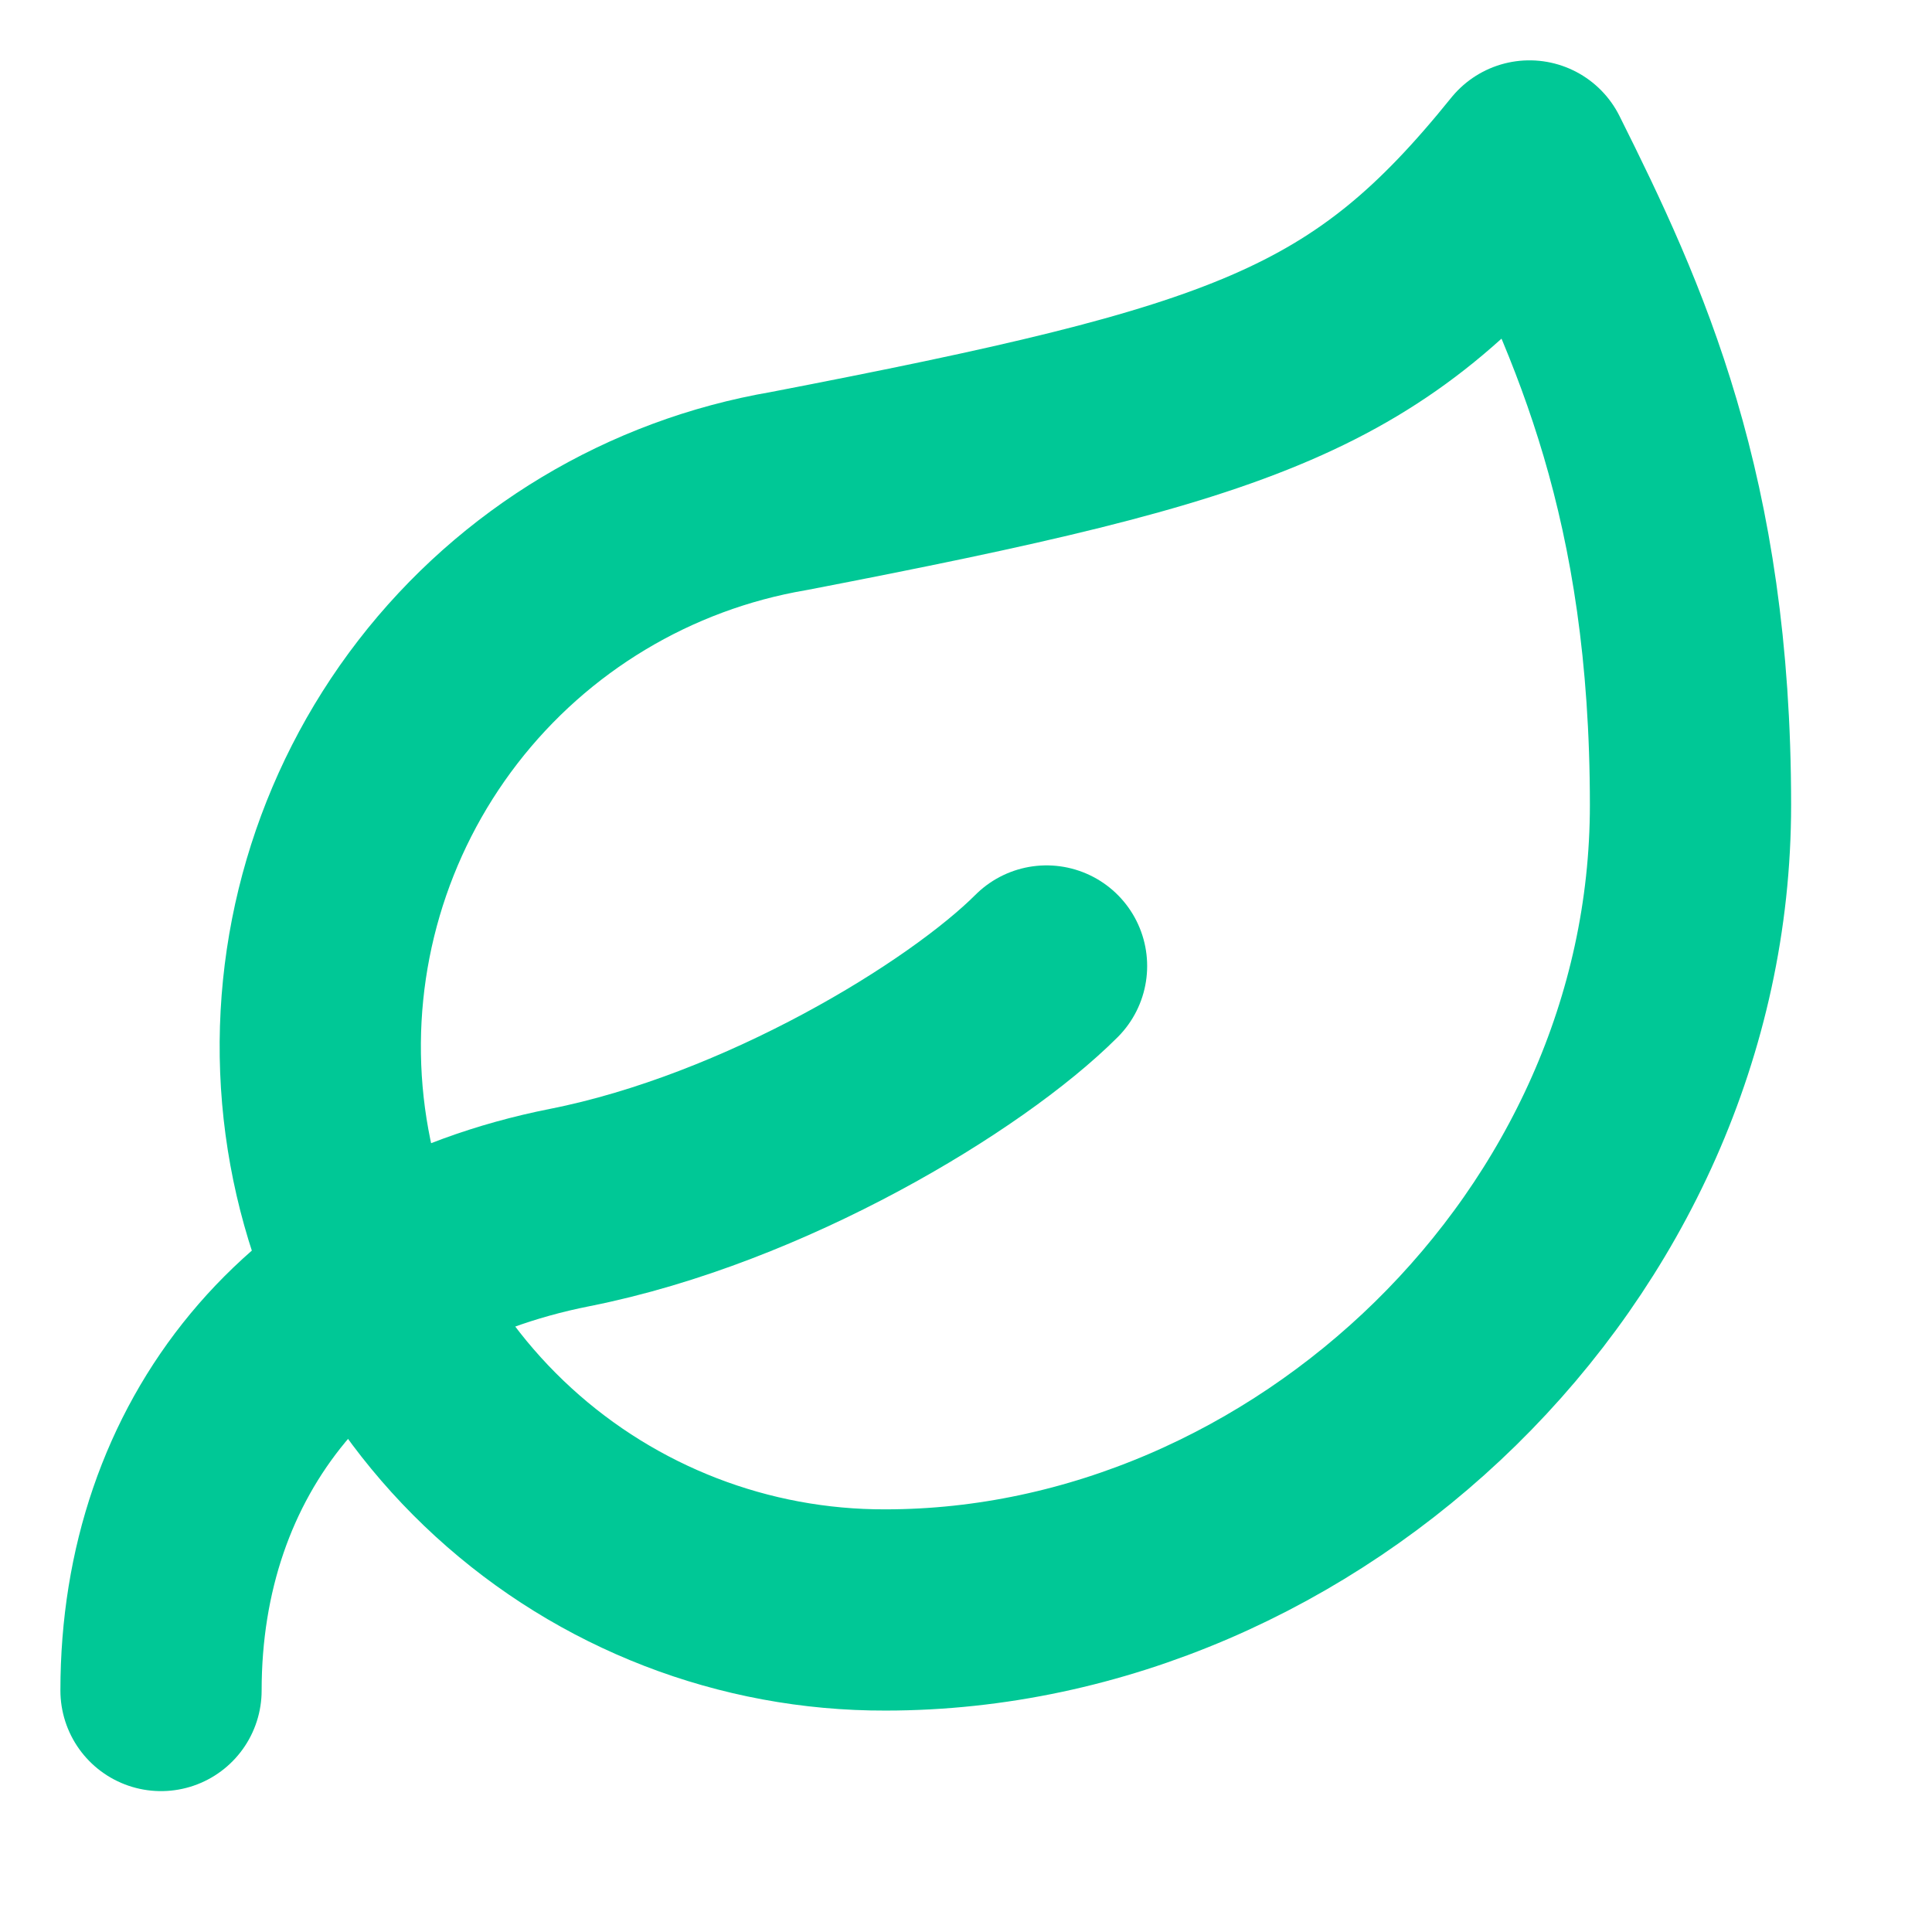
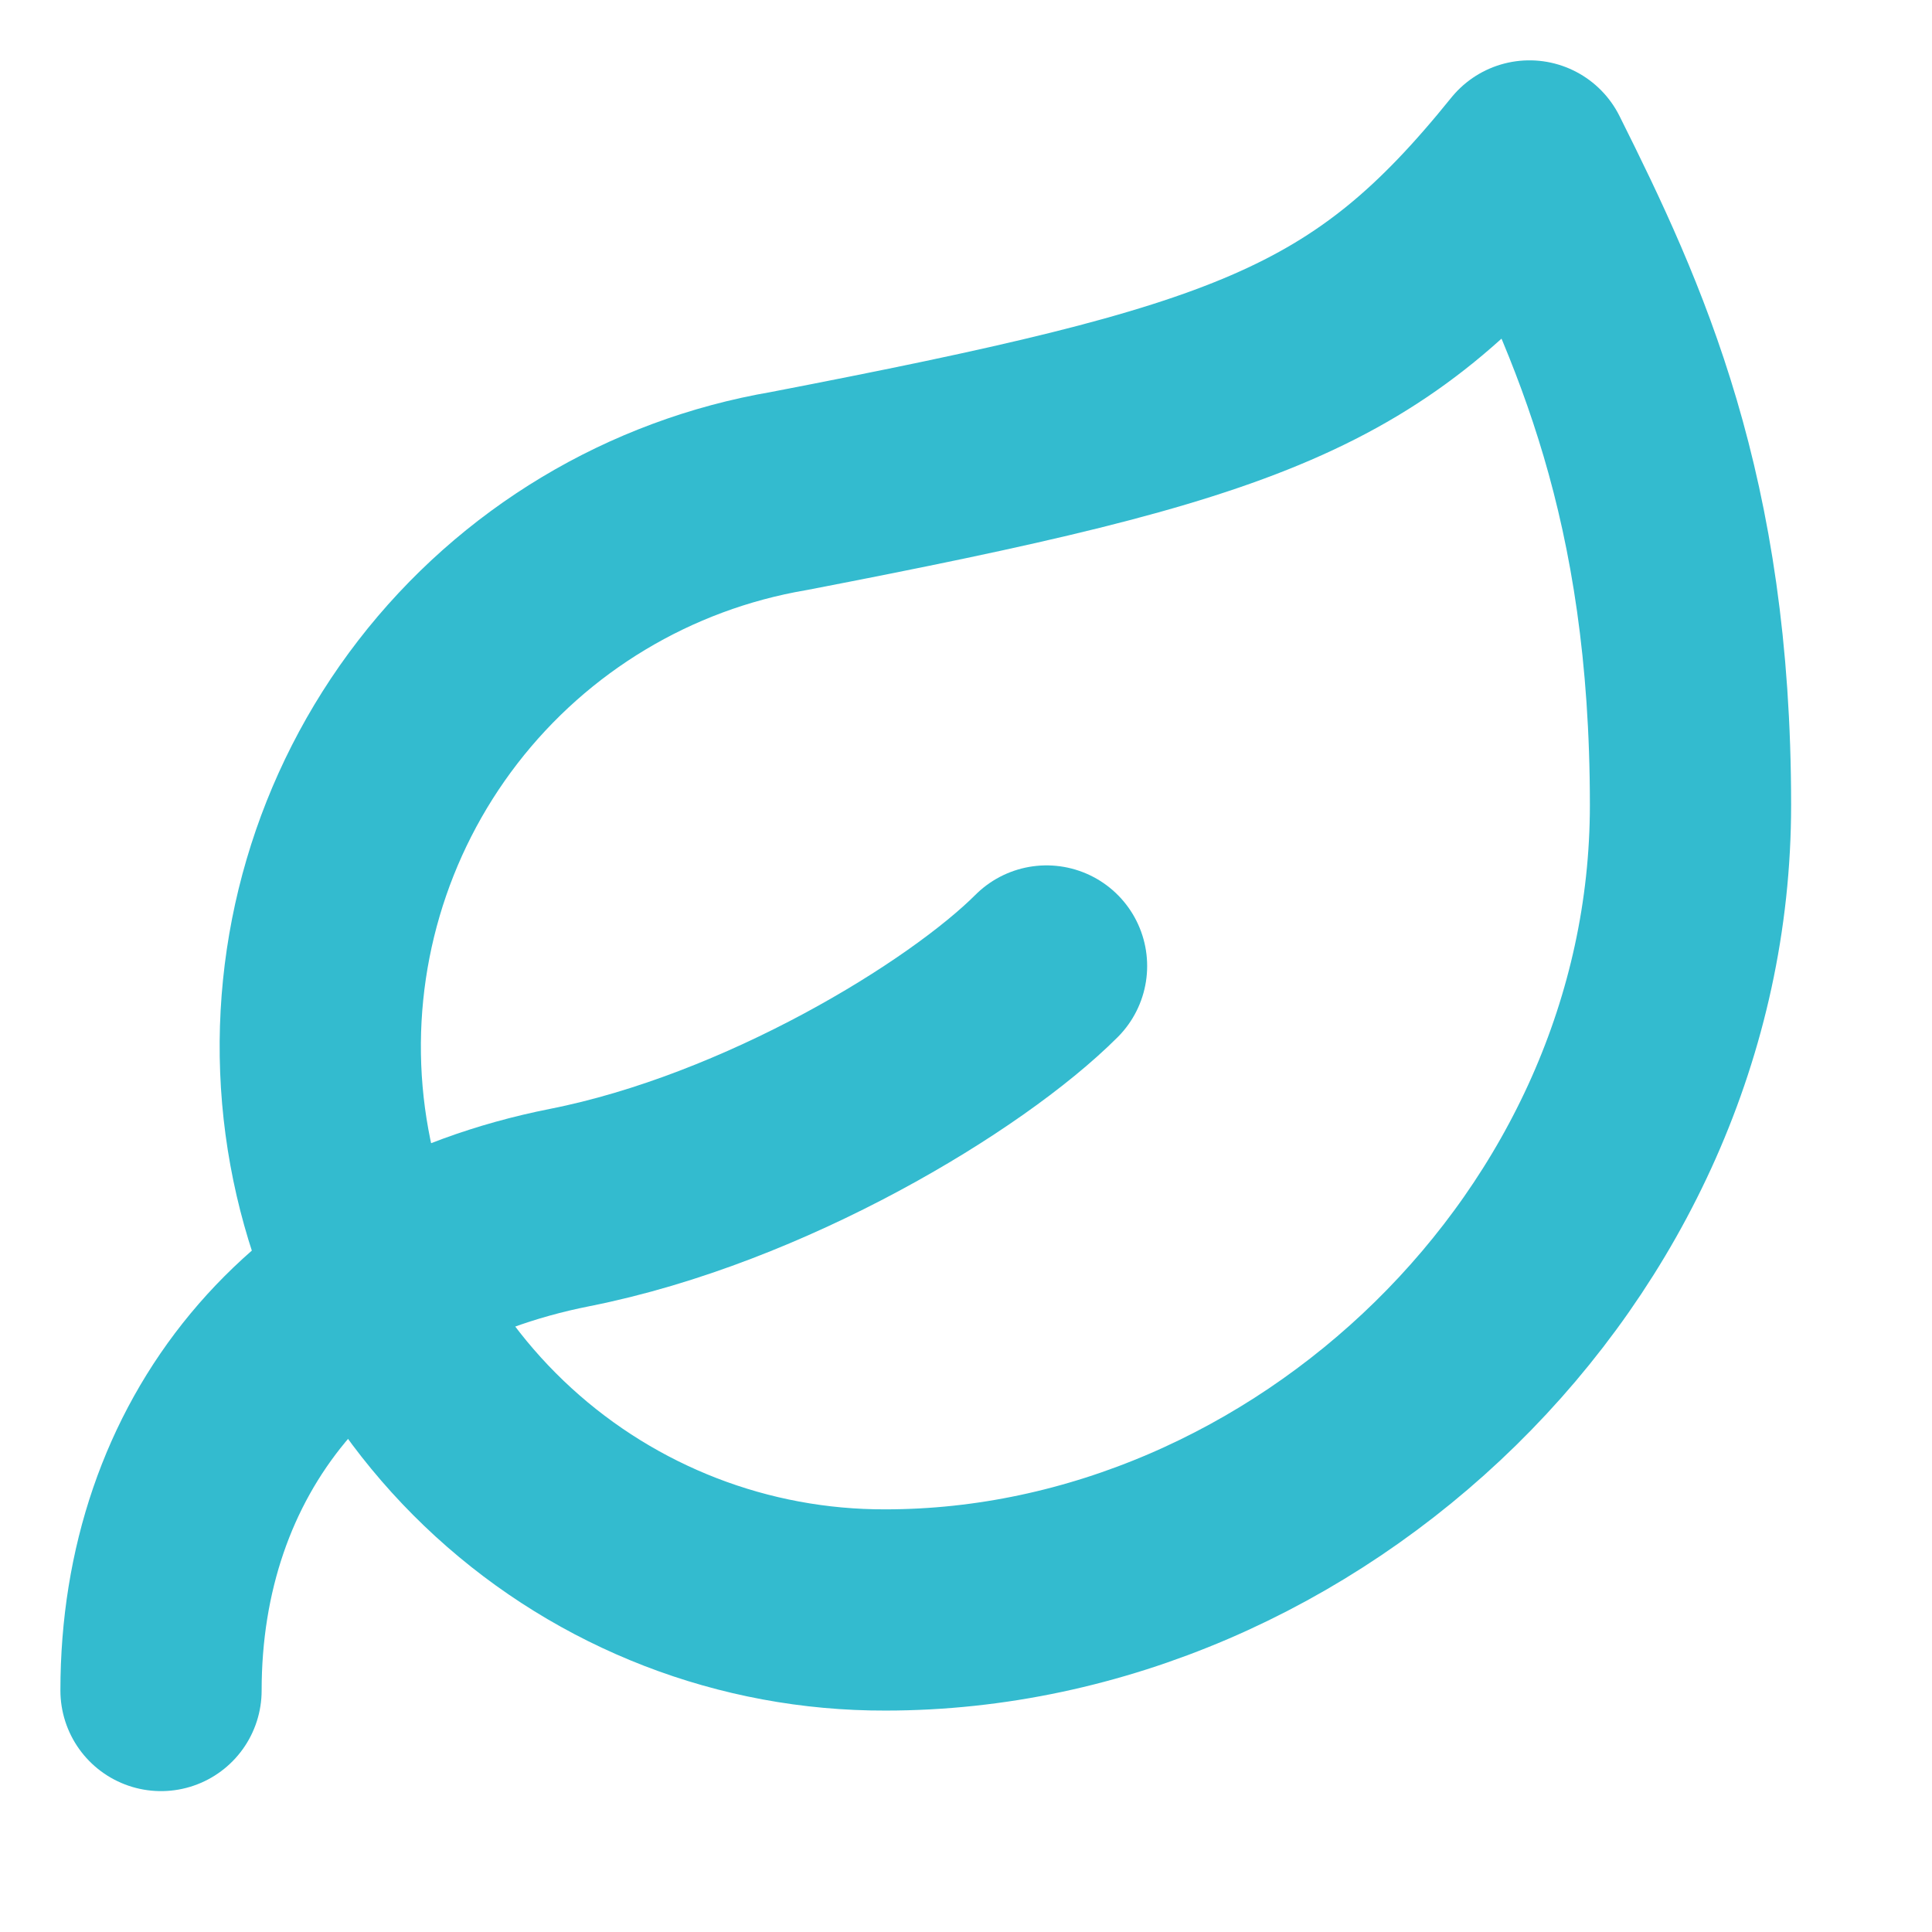
<svg xmlns="http://www.w3.org/2000/svg" width="32" height="32" viewBox="0 0 32 32" fill="none">
-   <path d="M14.666 26.666C12.325 26.673 10.067 25.8 8.339 24.22C6.611 22.64 5.541 20.468 5.339 18.136C5.138 15.803 5.821 13.48 7.252 11.627C8.683 9.774 10.758 8.527 13.066 8.133C20.666 6.666 22.666 5.973 25.333 2.666C26.666 5.333 28 8.239 28 13.333C28 20.666 21.626 26.666 14.666 26.666Z" stroke="#00C896" stroke-width="3.333" stroke-linecap="round" stroke-linejoin="round" />
-   <path d="M2.667 28C2.667 24 5.134 20.853 9.44 20C12.667 19.36 16 17.333 17.334 16" stroke="#00C896" stroke-width="3.333" stroke-linecap="round" stroke-linejoin="round" />
+   <path d="M14.666 26.666C12.325 26.673 10.067 25.8 8.339 24.22C6.611 22.64 5.541 20.468 5.339 18.136C5.138 15.803 5.821 13.48 7.252 11.627C8.683 9.774 10.758 8.527 13.066 8.133C20.666 6.666 22.666 5.973 25.333 2.666C26.666 5.333 28 8.239 28 13.333C28 20.666 21.626 26.666 14.666 26.666Z" stroke="#33BBCF" stroke-width="3.333" stroke-linecap="round" stroke-linejoin="round" />
+   <path d="M2.667 28C2.667 24 5.134 20.853 9.44 20C12.667 19.36 16 17.333 17.334 16" stroke="#33BBCF" stroke-width="3.333" stroke-linecap="round" stroke-linejoin="round" />
</svg>
